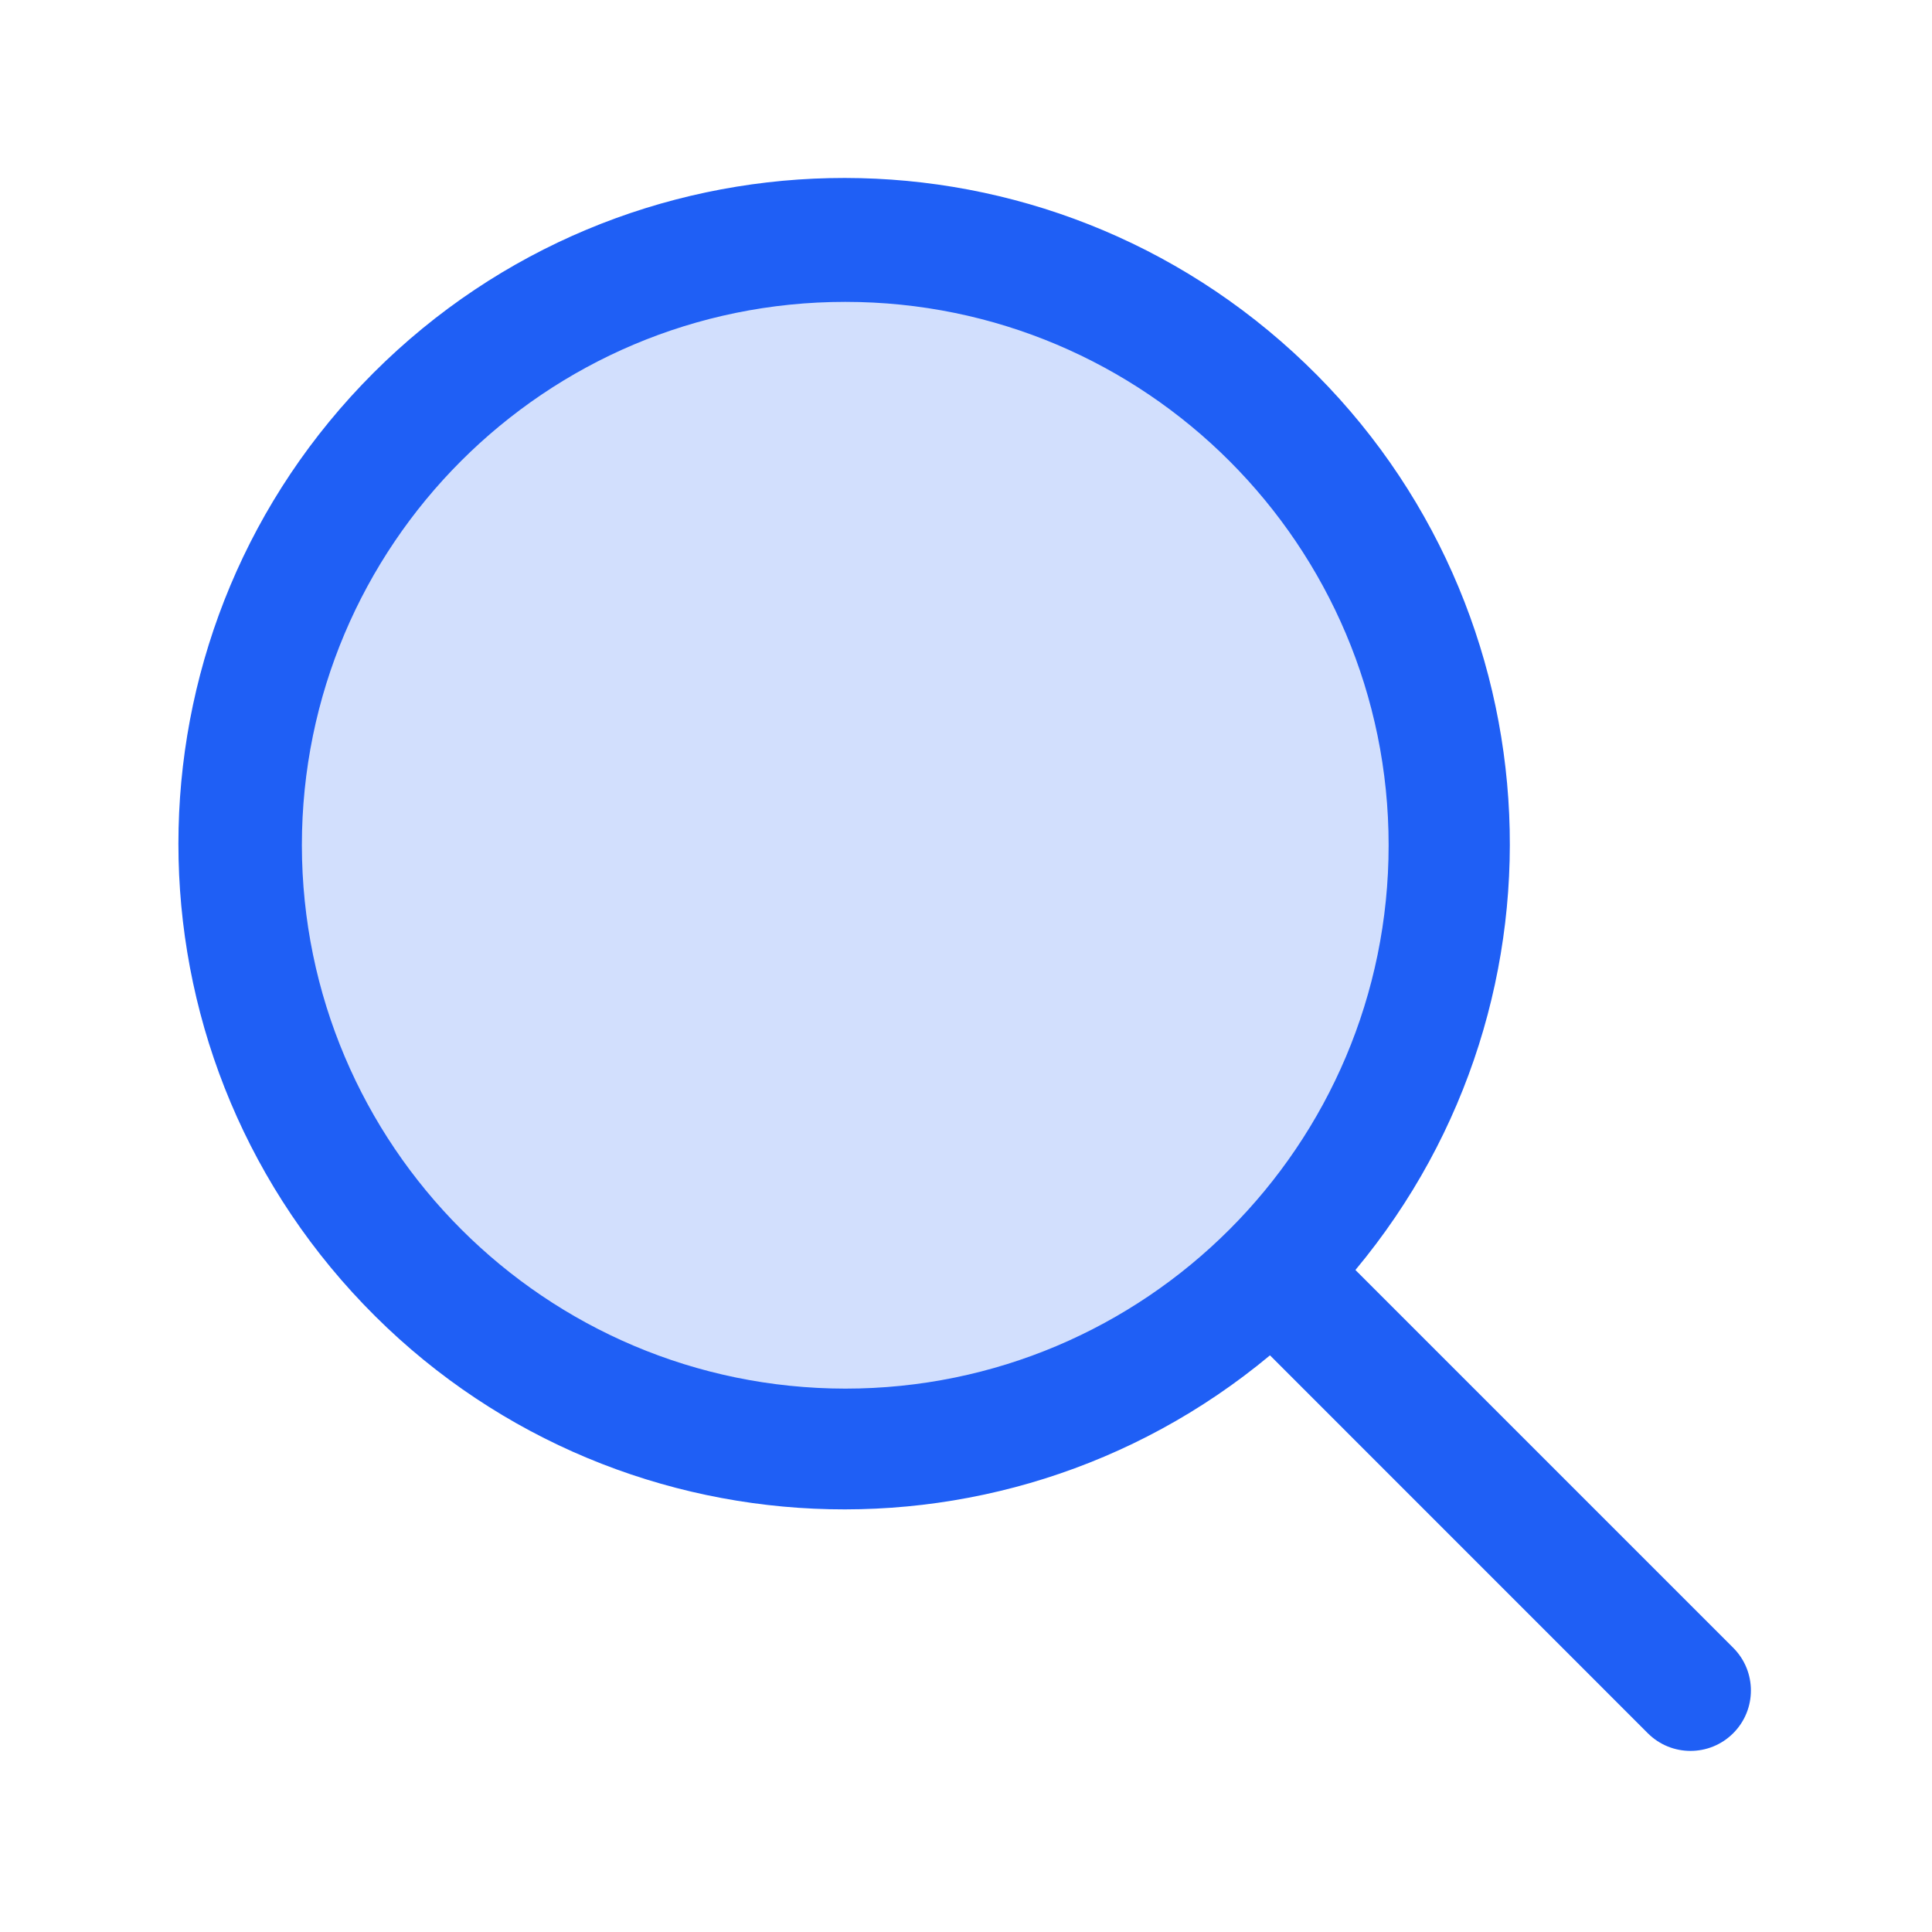
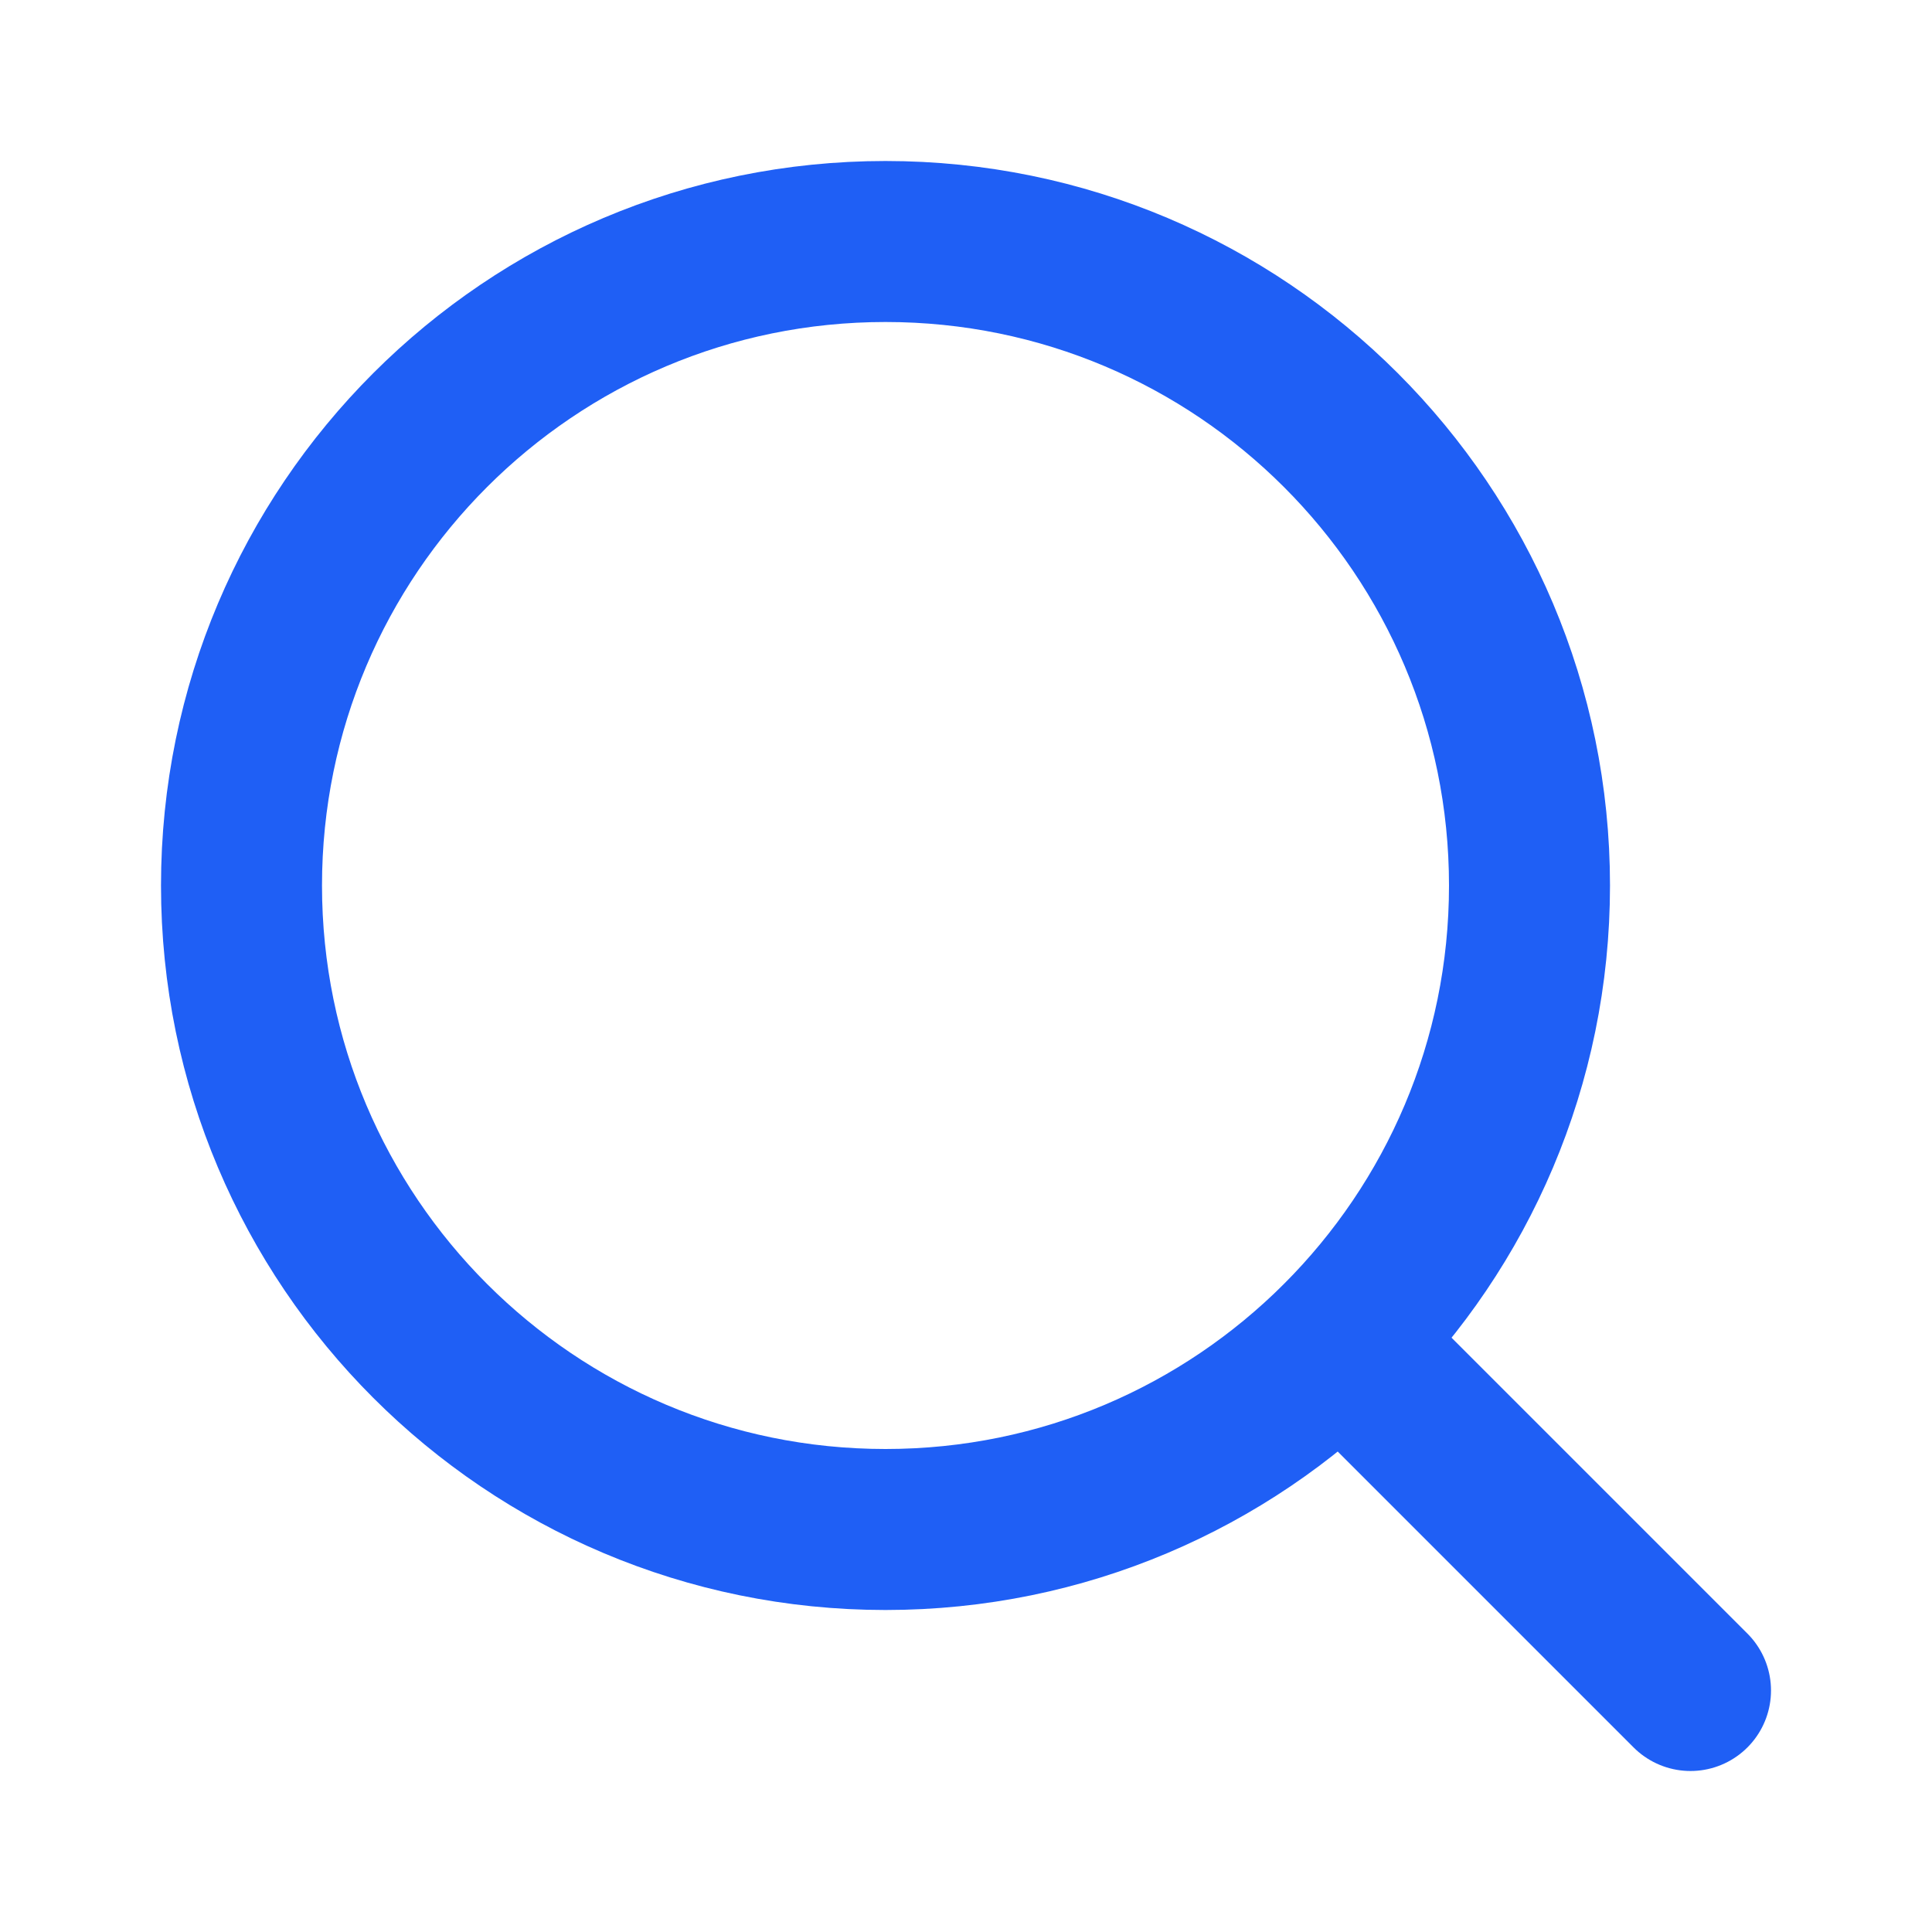
- <svg xmlns="http://www.w3.org/2000/svg" viewBox="0 0 256 256" fill="#1f5ff5" width="48" height="48">
-   <path d="M192,112a80,80,0,1,1-80-80A80,80,0,0,1,192,112Z" opacity="0.2" />
-   <path d="M229.66,218.34,179.6,168.28a88.21,88.21,0,1,0-11.32,11.31l50.06,50.07a8,8,0,0,0,11.32-11.32ZM40,112a72,72,0,1,1,72,72A72.08,72.08,0,0,1,40,112Z" />
+ <svg xmlns="http://www.w3.org/2000/svg" width="48" height="48" viewBox="0 0 24 24" fill="none" stroke="#1f5ff5" stroke-width="2" stroke-linecap="round" stroke-linejoin="round">
+   <path d="m21 21-4.34-4.34" />
+   <circle cx="11" cy="11" r="8" />
</svg>
